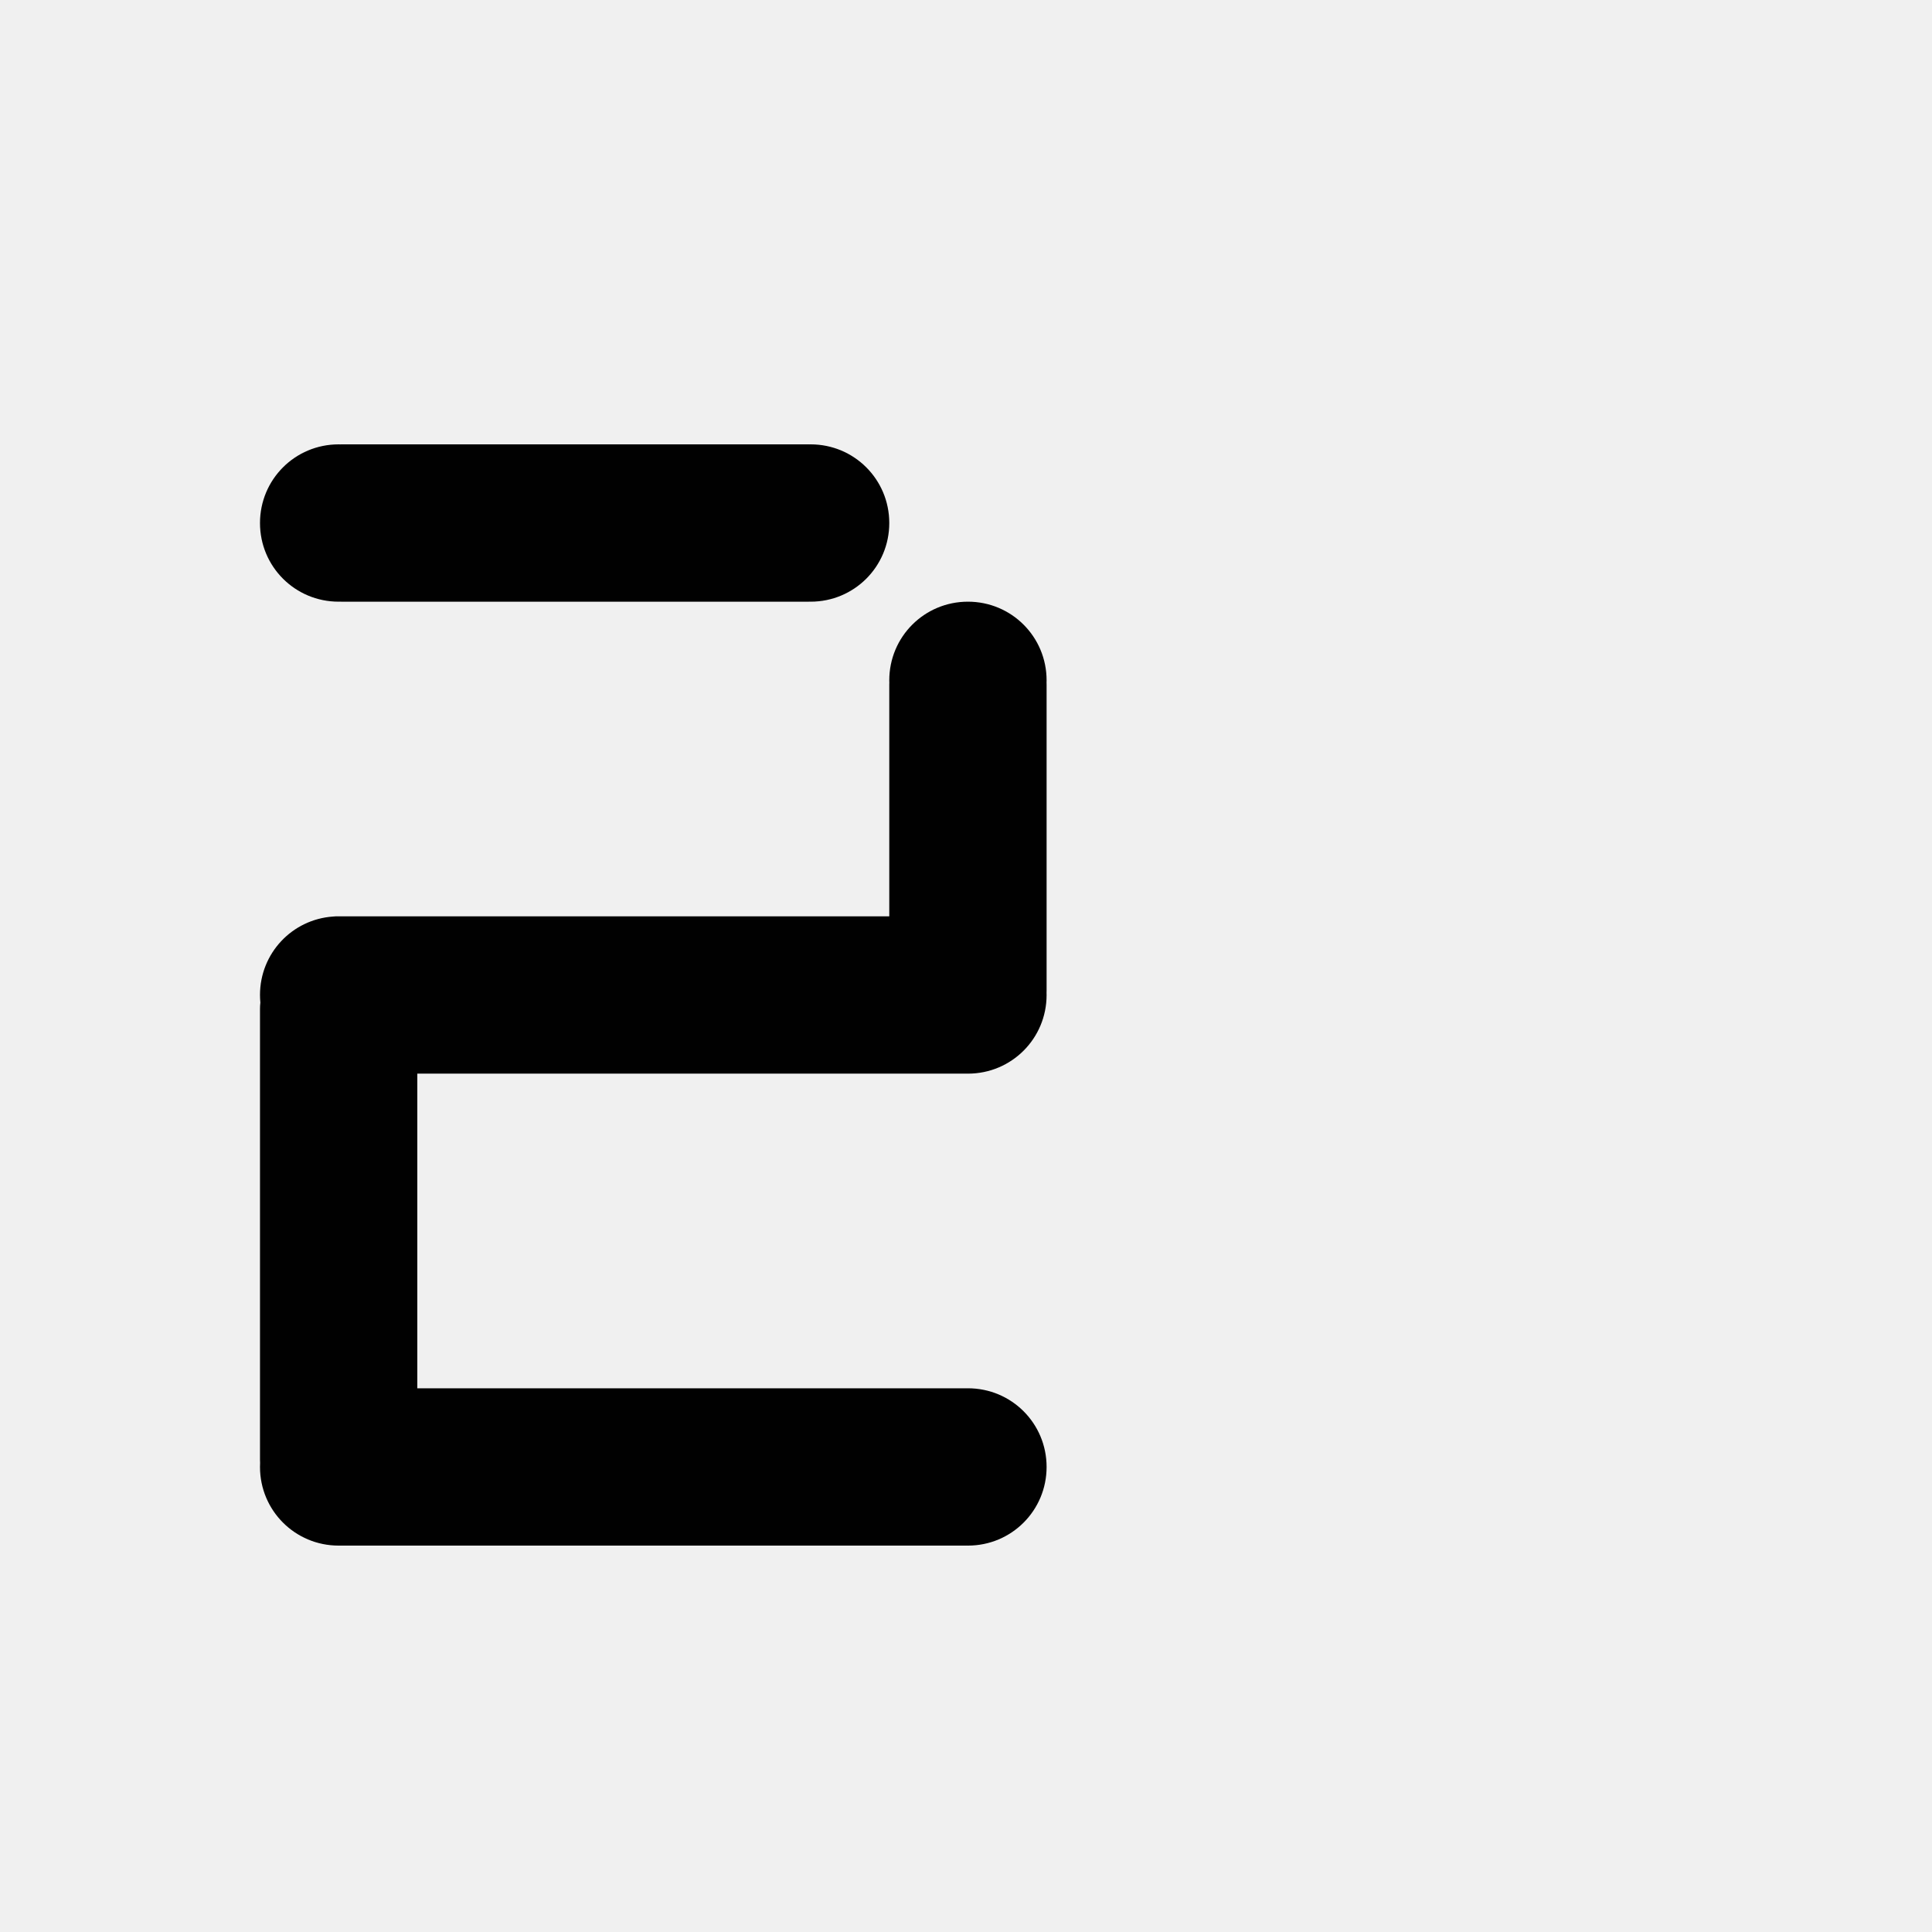
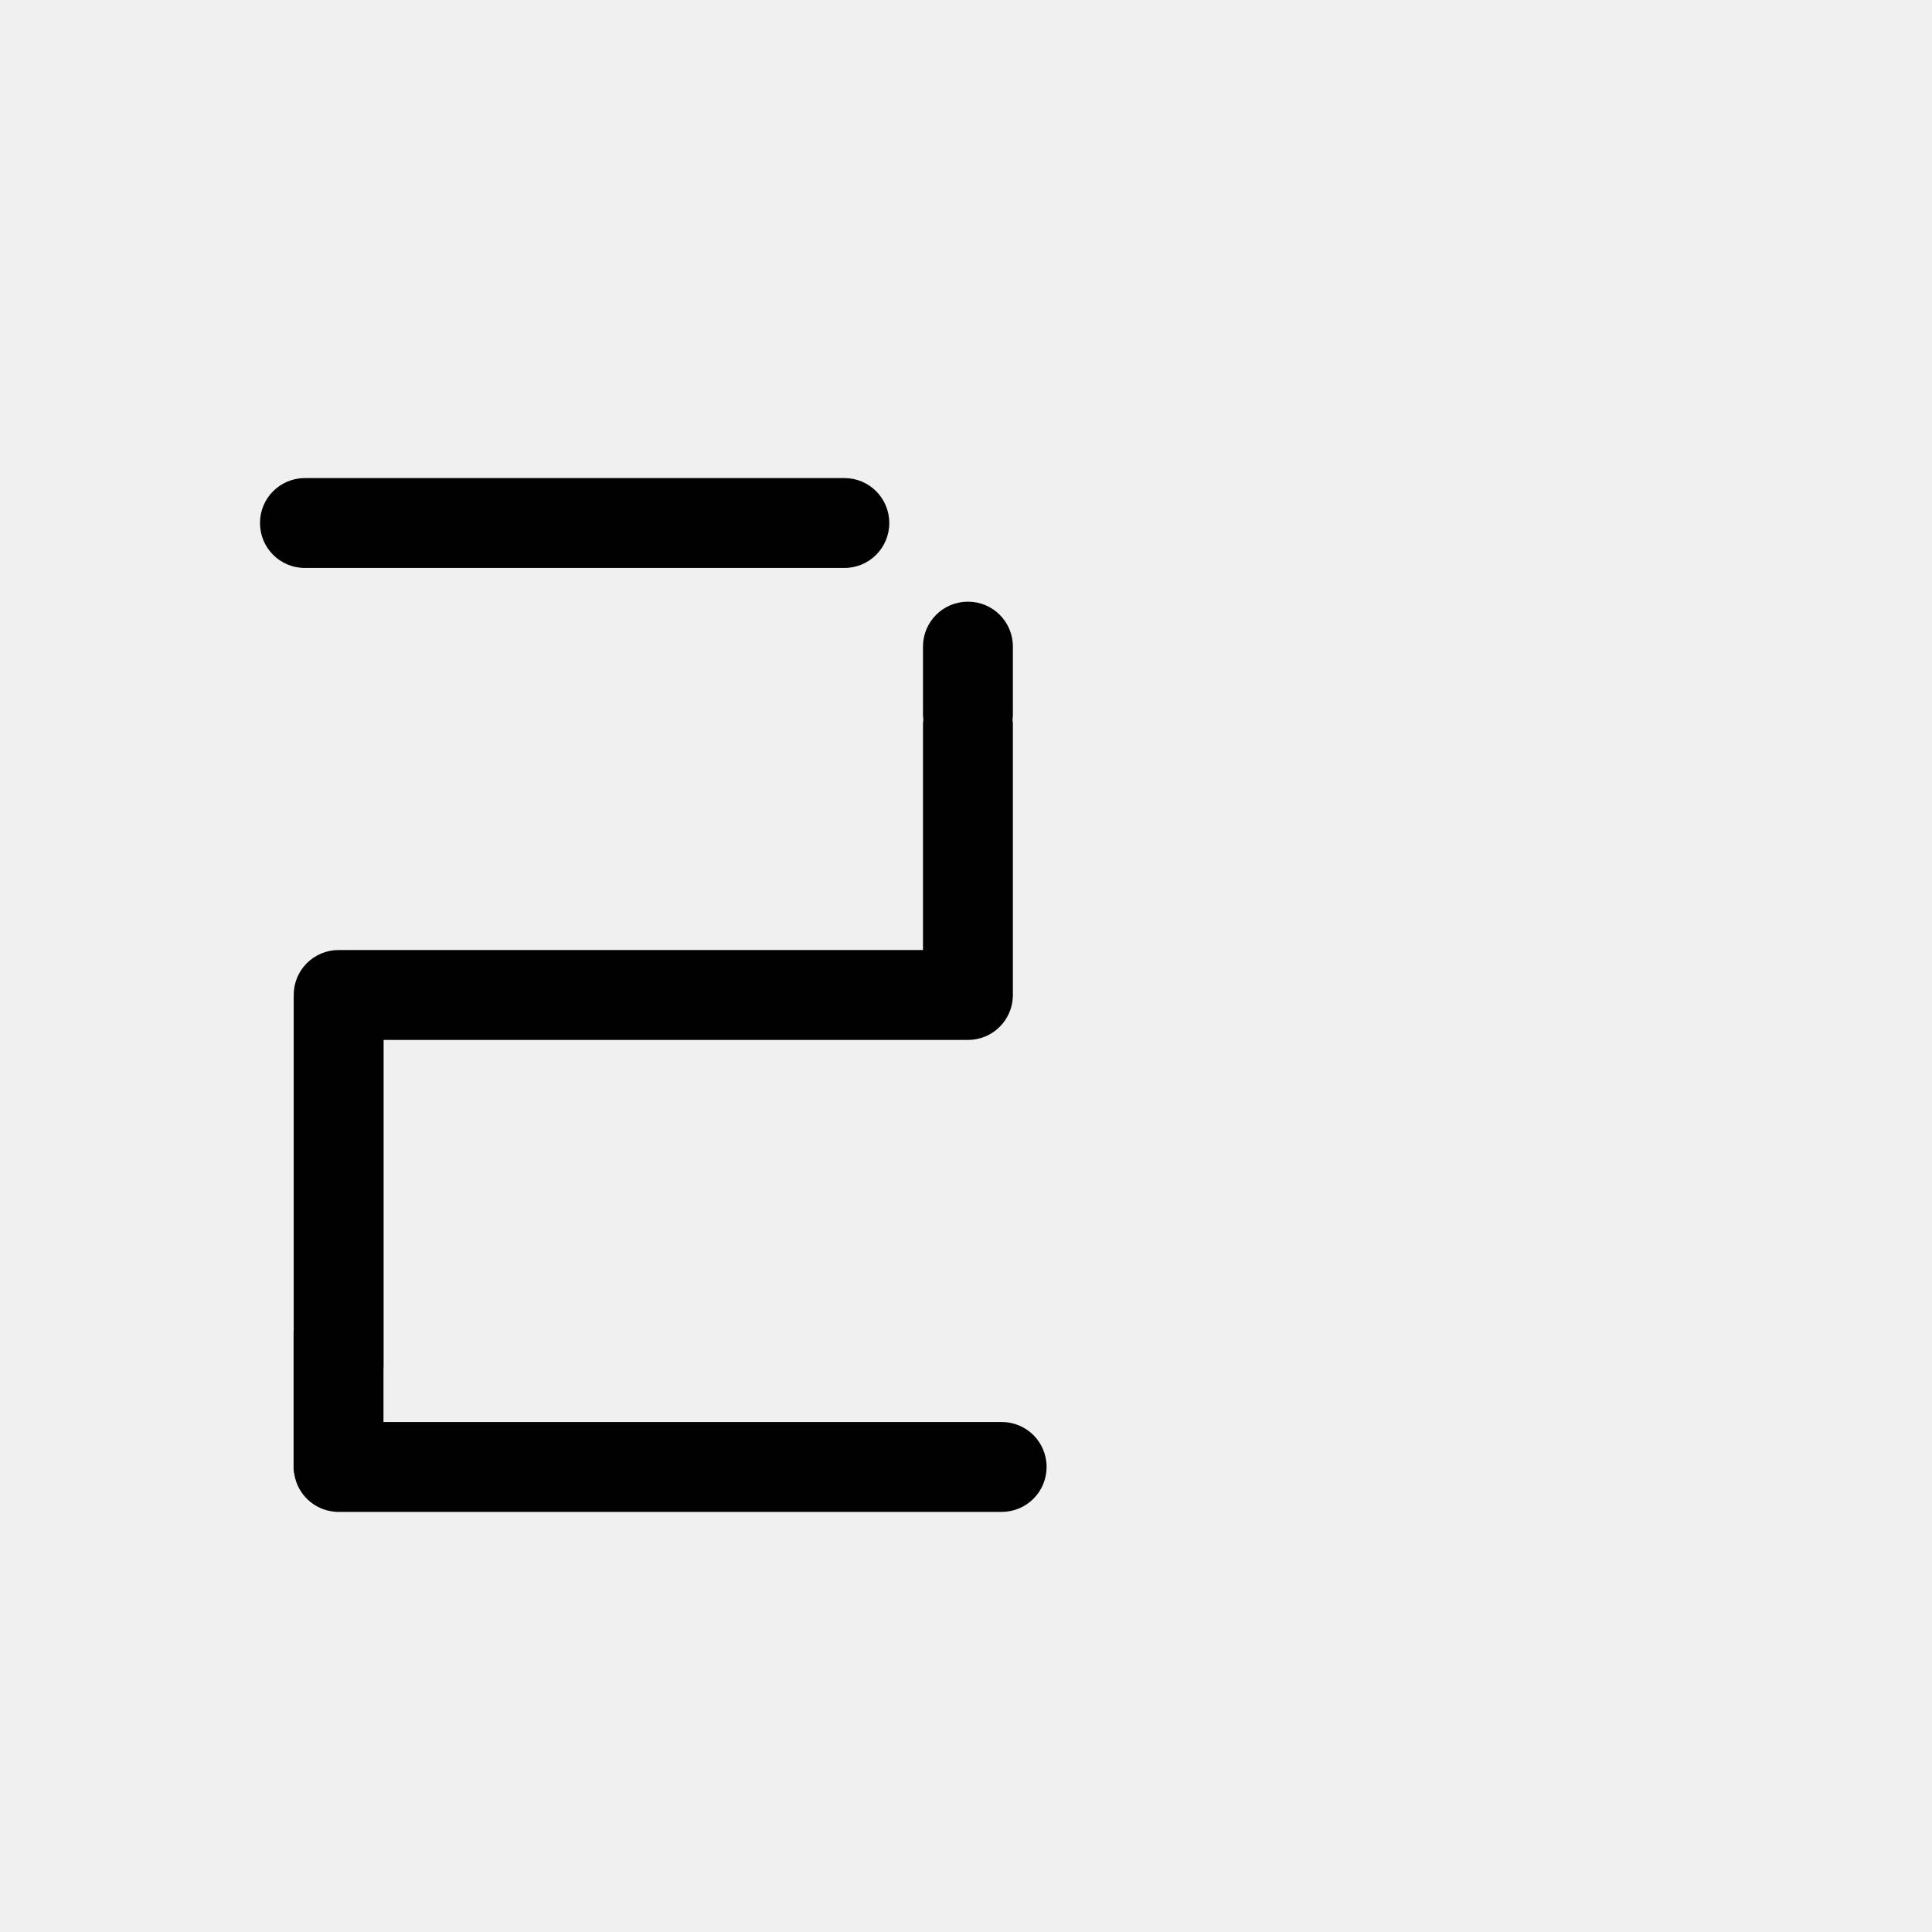
<svg xmlns="http://www.w3.org/2000/svg" width="1000" height="1000" viewBox="0 0 264.583 264.583" version="1.1" id="svg8">
  <defs id="defs2" />
  <g id="layer1" transform="translate(0,-32.41665)">
-     <path style="fill:#010101;fill-opacity:1;fill-rule:nonzero;stroke:#ffffff;stroke-width:0;stroke-miterlimit:4;stroke-dasharray:none;stroke-opacity:1;paint-order:normal" d="M 175.287 230 C 152.731 230 134.572 248.159 134.572 270.715 C 134.572 293.271 152.731 311.428 175.287 311.428 C 175.581 311.428 175.871 311.412 176.164 311.406 C 176.312 311.412 176.456 311.428 176.605 311.428 L 331.775 311.428 L 418.641 311.428 C 418.746 311.428 418.848 311.415 418.953 311.412 C 419.16 311.415 419.365 311.428 419.572 311.428 C 442.128 311.428 460.287 293.271 460.287 270.715 C 460.287 248.159 442.128 230 419.572 230 C 419.365 230 419.16 230.013 418.953 230.016 C 418.848 230.013 418.746 230 418.641 230 L 331.775 230 L 176.605 230 C 176.456 230 176.312 230.016 176.164 230.021 C 175.871 230.015 175.581 230 175.287 230 z M 501.002 311.428 C 478.446 311.428 460.287 329.587 460.287 352.143 C 460.287 352.519 460.304 352.891 460.314 353.266 C 460.301 353.633 460.287 354 460.287 354.371 L 460.287 474.285 L 367.746 474.285 L 339.533 474.285 L 173.898 474.285 C 173.388 474.285 172.89 474.332 172.398 474.398 C 151.203 475.872 134.572 493.417 134.572 515 C 134.572 516.325 134.641 517.634 134.764 518.926 C 134.642 519.988 134.572 521.066 134.572 522.162 L 134.572 670.695 L 134.572 755.5 C 134.572 756.066 134.594 756.628 134.625 757.186 C 134.59 757.881 134.572 758.581 134.572 759.285 C 134.572 781.841 152.731 800 175.287 800 C 175.296 800 175.305 800 175.314 800 C 175.319 800 175.324 800 175.328 800 L 338.104 800 L 367.746 800 L 500.068 800 C 500.174 800 500.276 799.987 500.381 799.984 C 500.588 799.987 500.794 800 501.002 800 C 523.558 800 541.715 781.841 541.715 759.285 C 541.715 736.729 523.558 718.572 501.002 718.572 C 500.794 718.572 500.588 718.585 500.381 718.588 C 500.276 718.585 500.174 718.572 500.068 718.572 L 367.746 718.572 L 338.104 718.572 L 216.002 718.572 L 216.002 600.215 L 216.002 555.715 L 339.533 555.715 L 367.746 555.715 L 499.891 555.715 C 500.014 555.715 500.133 555.699 500.256 555.695 C 500.505 555.7 500.752 555.715 501.002 555.715 C 523.558 555.715 541.715 537.556 541.715 515 C 541.715 514.633 541.697 514.271 541.688 513.906 C 541.702 513.529 541.715 513.152 541.715 512.771 L 541.715 354.371 C 541.715 353.99 541.702 353.614 541.688 353.236 C 541.697 352.872 541.715 352.509 541.715 352.143 C 541.715 329.587 523.558 311.428 501.002 311.428 z " transform="matrix(0.2645833,0,0,0.2645833,0,32.41665)" id="rect884" />
+     <path style="fill:#010101;fill-opacity:1;fill-rule:nonzero;stroke:#ffffff;stroke-width:0;stroke-miterlimit:4;stroke-dasharray:none;stroke-opacity:1;paint-order:normal" d="M 157.84 247.447 C 144.95 247.447 134.572 257.825 134.572 270.715 C 134.572 283.604 144.95 293.98 157.84 293.98 L 192.734 293.98 L 245.875 293.98 L 291.08 293.98 L 327.305 293.98 L 372.51 293.98 L 408.732 293.98 L 437.021 293.98 C 449.911 293.98 460.287 283.604 460.287 270.715 C 460.287 257.825 449.911 247.447 437.021 247.447 L 408.732 247.447 L 372.51 247.447 L 327.305 247.447 L 291.08 247.447 L 245.875 247.447 L 192.734 247.447 L 157.84 247.447 z M 501.002 311.428 C 488.112 311.428 477.734 321.806 477.734 334.695 L 477.734 369.592 C 477.734 370.633 477.81 371.654 477.941 372.658 C 477.81 373.343 477.734 374.048 477.734 374.771 L 477.734 433.977 L 477.734 463.174 L 477.734 491.734 L 453.938 491.734 L 419.473 491.734 L 372.51 491.734 L 338.045 491.734 L 291.08 491.734 L 256.615 491.734 L 176.459 491.734 C 176.326 491.734 176.196 491.746 176.064 491.754 C 175.806 491.745 175.548 491.734 175.287 491.734 C 162.398 491.734 152.021 502.111 152.021 515 C 152.021 515.29 152.033 515.578 152.043 515.865 C 152.038 516.008 152.021 516.147 152.021 516.291 L 152.021 575.496 L 152.021 626.031 L 152.021 656.924 L 152.021 688.369 C 151.982 688.789 151.957 689.215 151.957 689.646 L 151.957 760.053 C 151.957 761.165 152.109 762.239 152.365 763.27 C 154.119 773.509 162.514 781.423 172.994 782.439 C 173.378 782.512 173.774 782.553 174.18 782.553 L 242.908 782.553 L 291.08 782.553 L 324.338 782.553 L 372.51 782.553 L 405.766 782.553 L 418.465 782.553 L 453.938 782.553 L 483.553 782.553 L 487.193 782.553 L 518.449 782.553 C 531.339 782.553 541.715 772.175 541.715 759.285 C 541.715 746.396 531.339 736.02 518.449 736.02 L 487.193 736.02 L 483.553 736.02 L 453.938 736.02 L 418.465 736.02 L 405.766 736.02 L 372.51 736.02 L 324.338 736.02 L 291.08 736.02 L 242.908 736.02 L 198.49 736.02 L 198.49 708.639 C 198.531 708.251 198.553 707.857 198.553 707.459 L 198.553 648.254 L 198.553 597.719 L 198.553 566.826 L 198.553 538.266 L 256.615 538.266 L 291.08 538.266 L 338.045 538.266 L 372.51 538.266 L 419.473 538.266 L 453.938 538.266 L 500.902 538.266 C 500.914 538.266 500.924 538.264 500.936 538.264 C 500.958 538.264 500.98 538.266 501.002 538.266 C 513.624 538.266 523.83 528.314 524.248 515.797 C 524.253 515.666 524.268 515.538 524.268 515.406 L 524.268 456.201 L 524.268 403.969 L 524.268 374.771 C 524.268 374.046 524.194 373.34 524.062 372.654 C 524.193 371.651 524.268 370.631 524.268 369.592 L 524.268 334.695 C 524.268 321.806 513.891 311.428 501.002 311.428 z " transform="matrix(0.2645833,0,0,0.2645833,0,32.41665)" id="rect884" />
  </g>
</svg>
